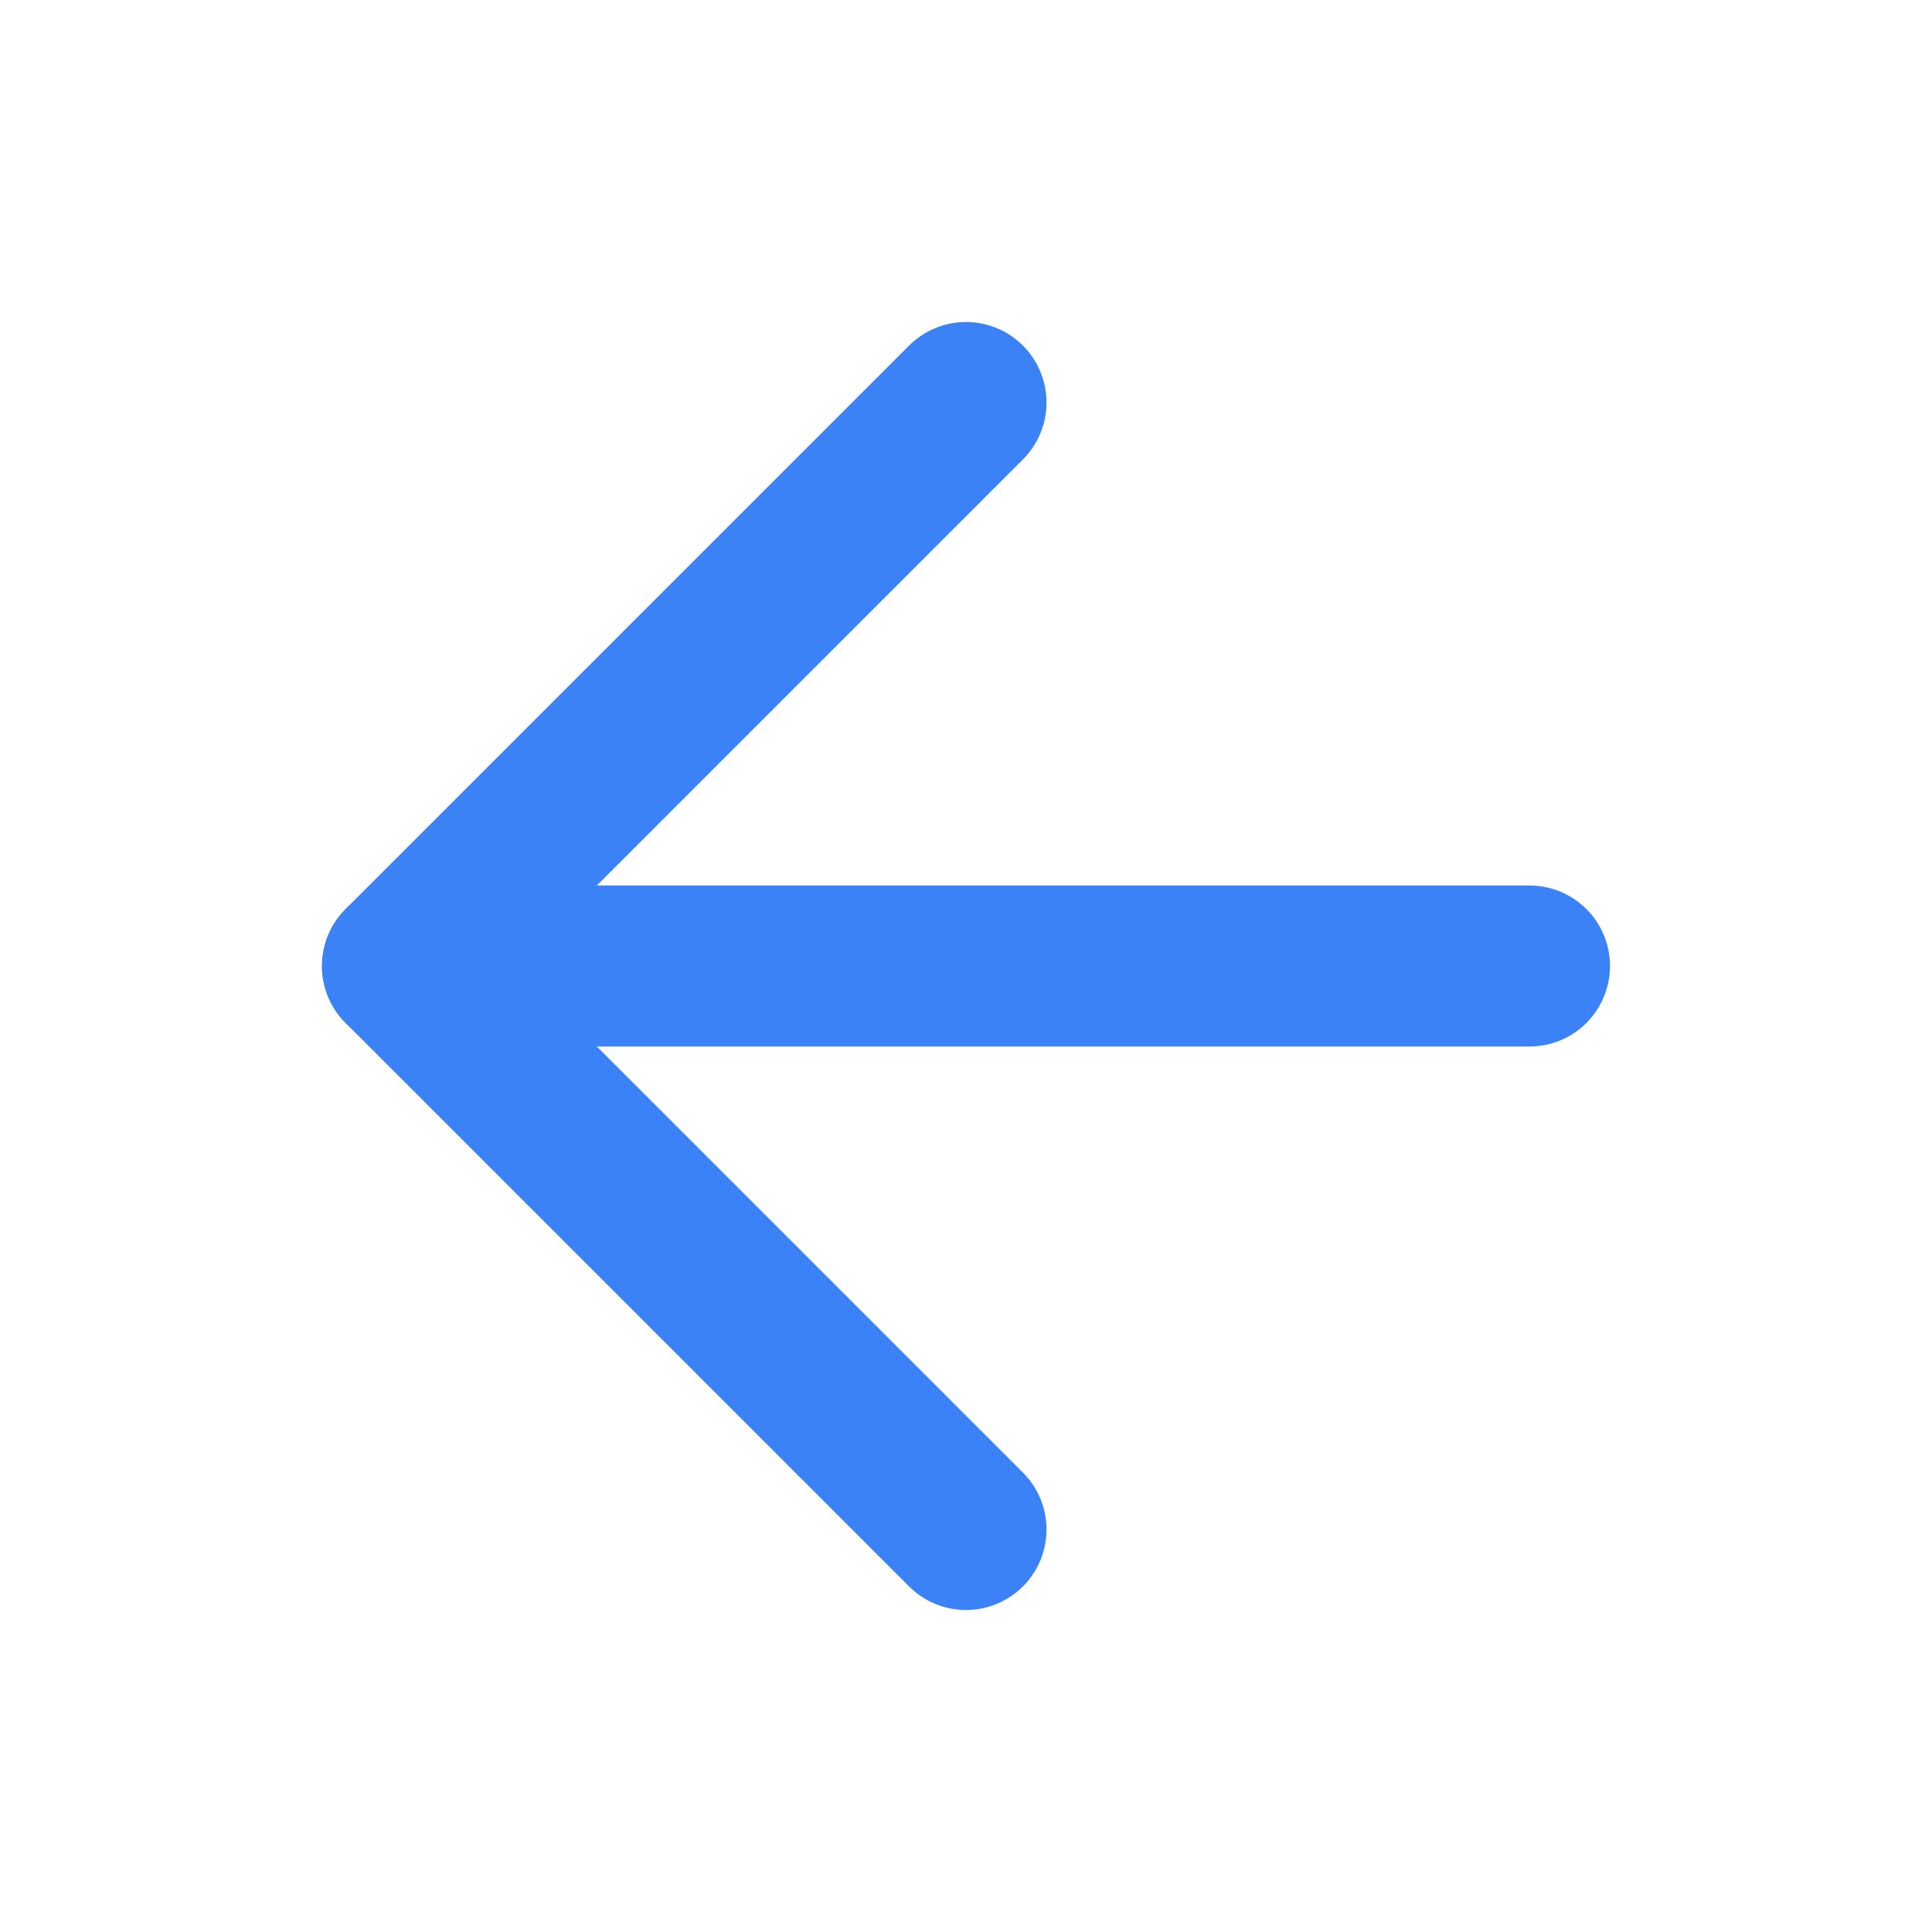
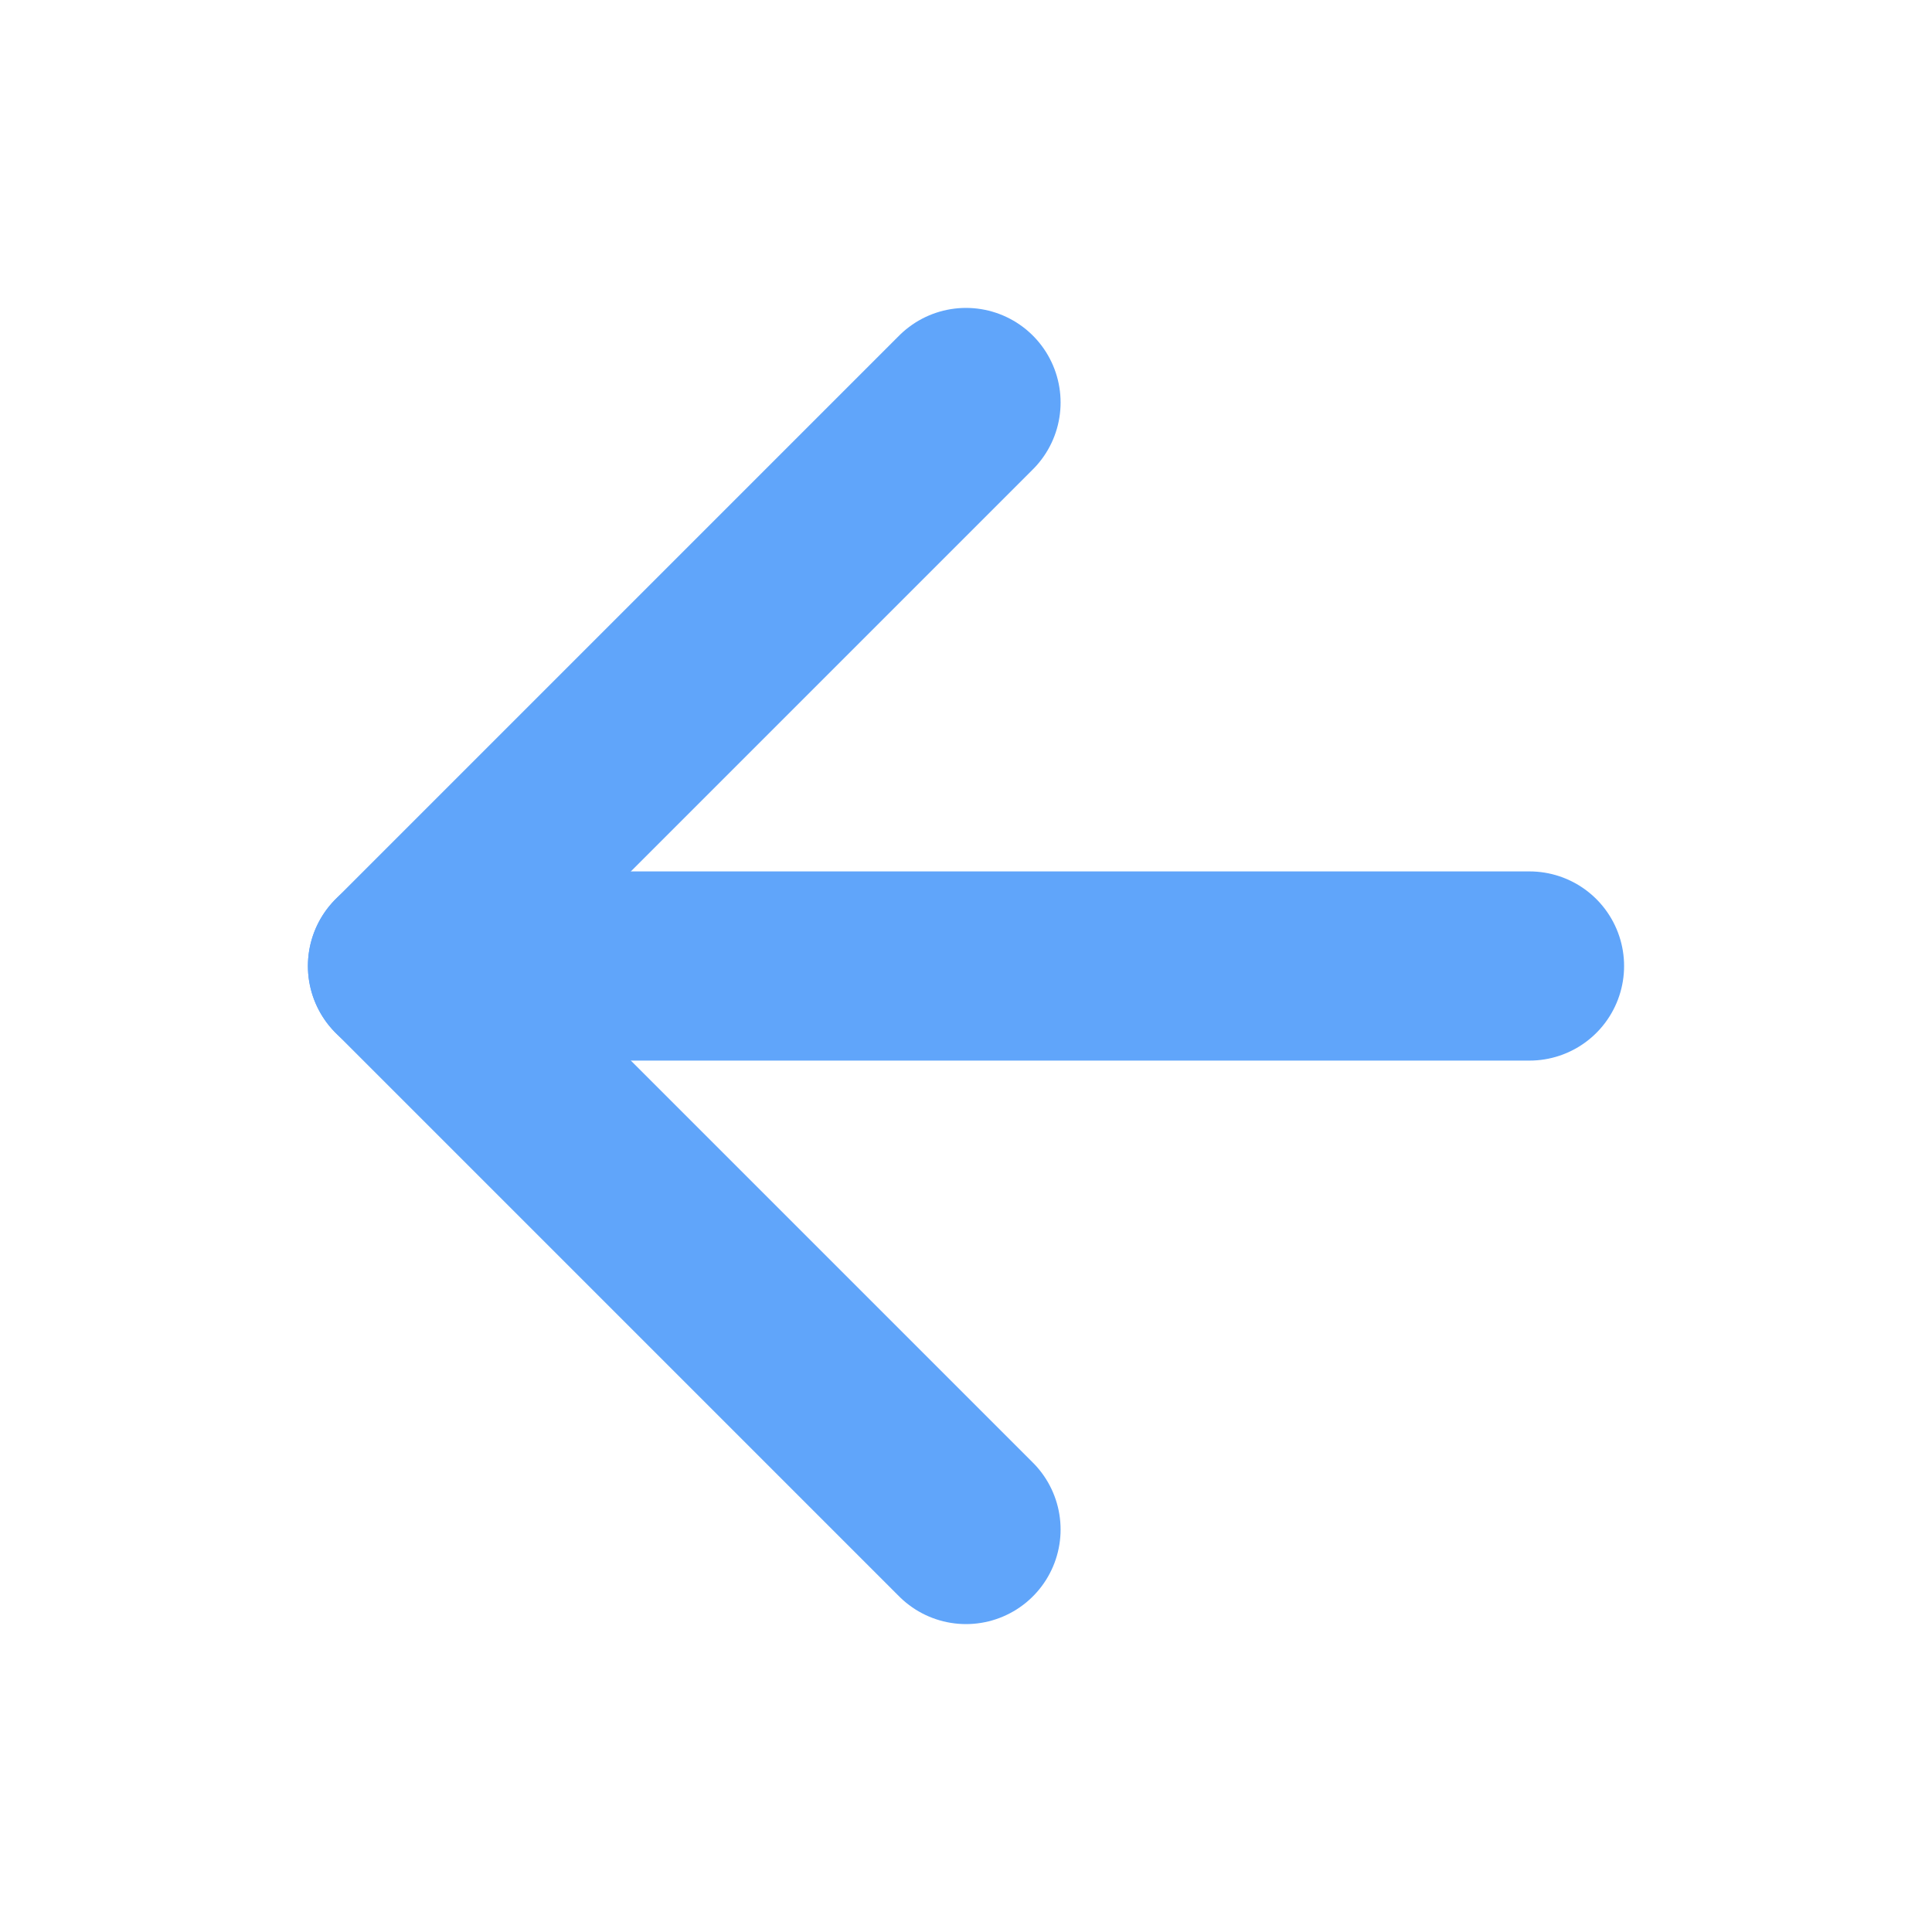
- <svg xmlns="http://www.w3.org/2000/svg" width="24" height="24" viewBox="0 0 24 24" fill="none" stroke="#3b82f6" stroke-width="2" stroke-linecap="round" stroke-linejoin="round">
+ <svg xmlns="http://www.w3.org/2000/svg" width="24" height="24" viewBox="0 0 24 24" fill="none" stroke="#60a5fa" stroke-width="2.35" stroke-linecap="round" stroke-linejoin="round">
  <path d="m12 19-7-7 7-7" />
  <path d="M19 12H5" />
</svg>
